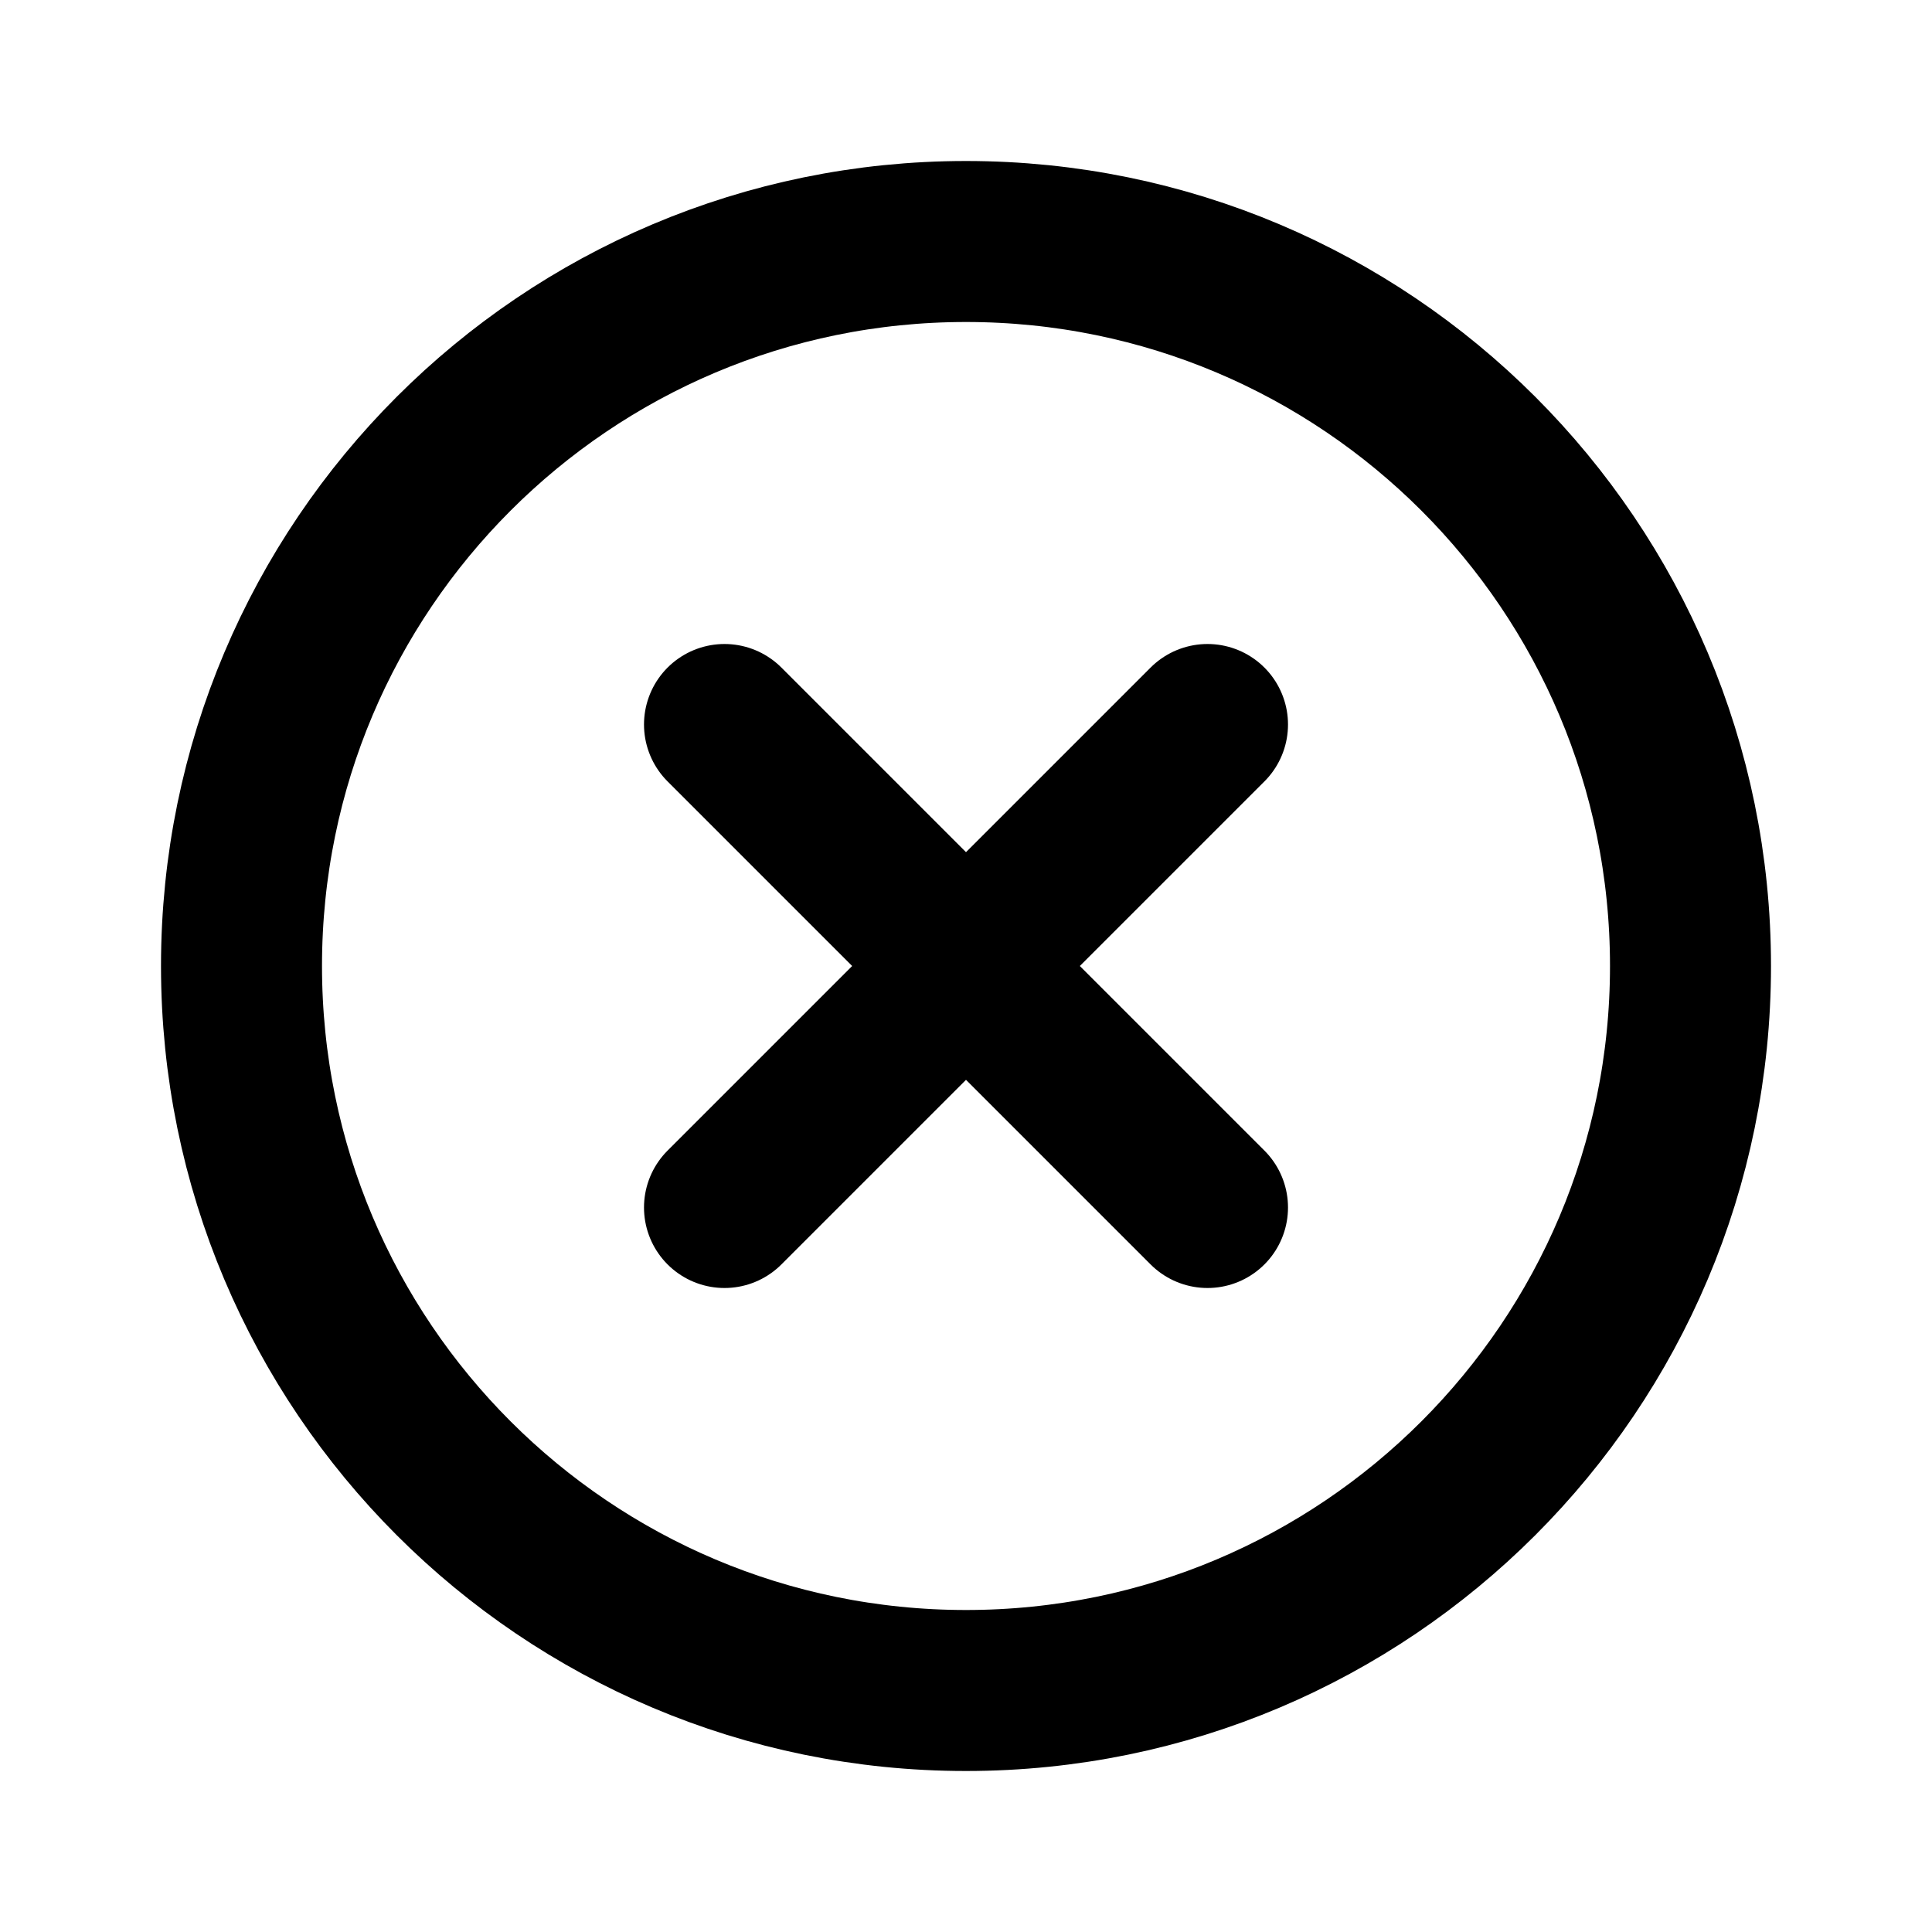
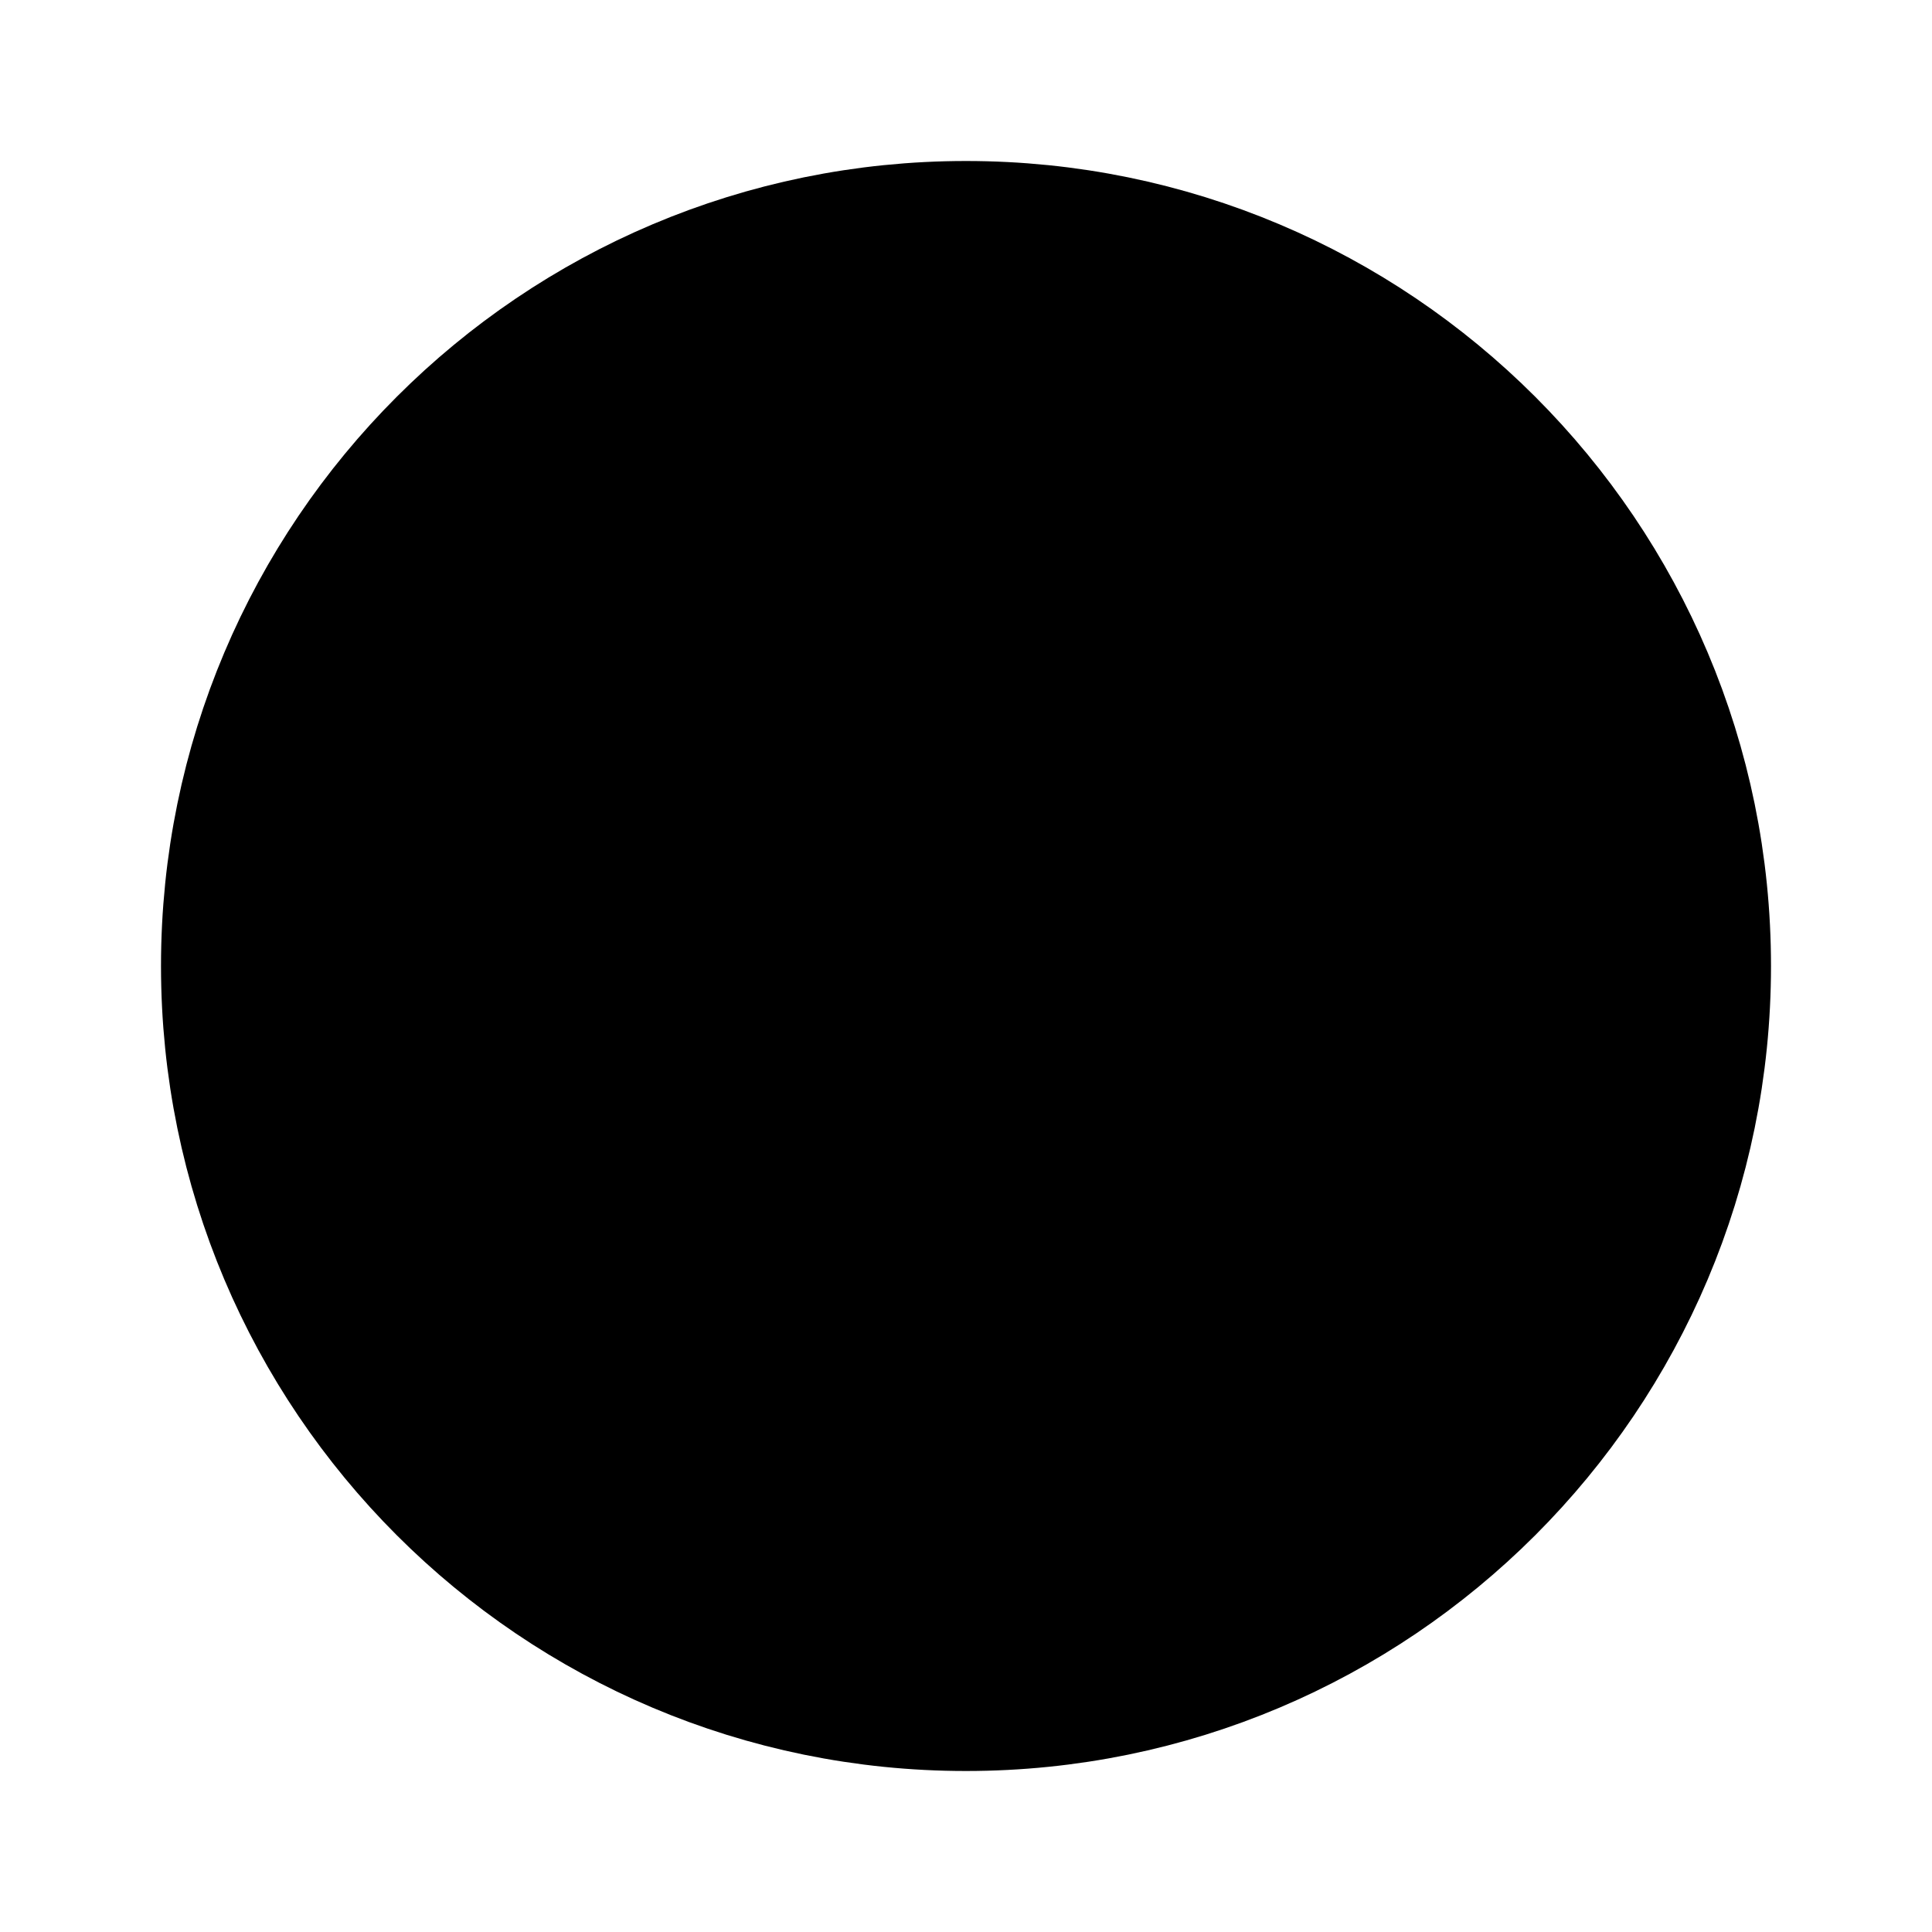
- <svg xmlns="http://www.w3.org/2000/svg" width="800px" height="800px" viewBox="0 0 24 24" fill="none">
+ <svg xmlns="http://www.w3.org/2000/svg" width="800px" height="800px" viewBox="0 0 24 24" fill="currentColor" stroke="current">
  <g id="Edit / Close_Circle">
    <path id="Vector" d="M9 9L12 12M12 12L15 15M12 12L9 15M12 12L15 9M12 21C7.029 21 3 16.971 3 12C3 7.029 7.029 3 12 3C16.971 3 21 7.029 21 12C21 16.971 16.971 21 12 21Z" stroke="#000000" stroke-width="2" stroke-linecap="round" stroke-linejoin="round" />
  </g>
</svg>
